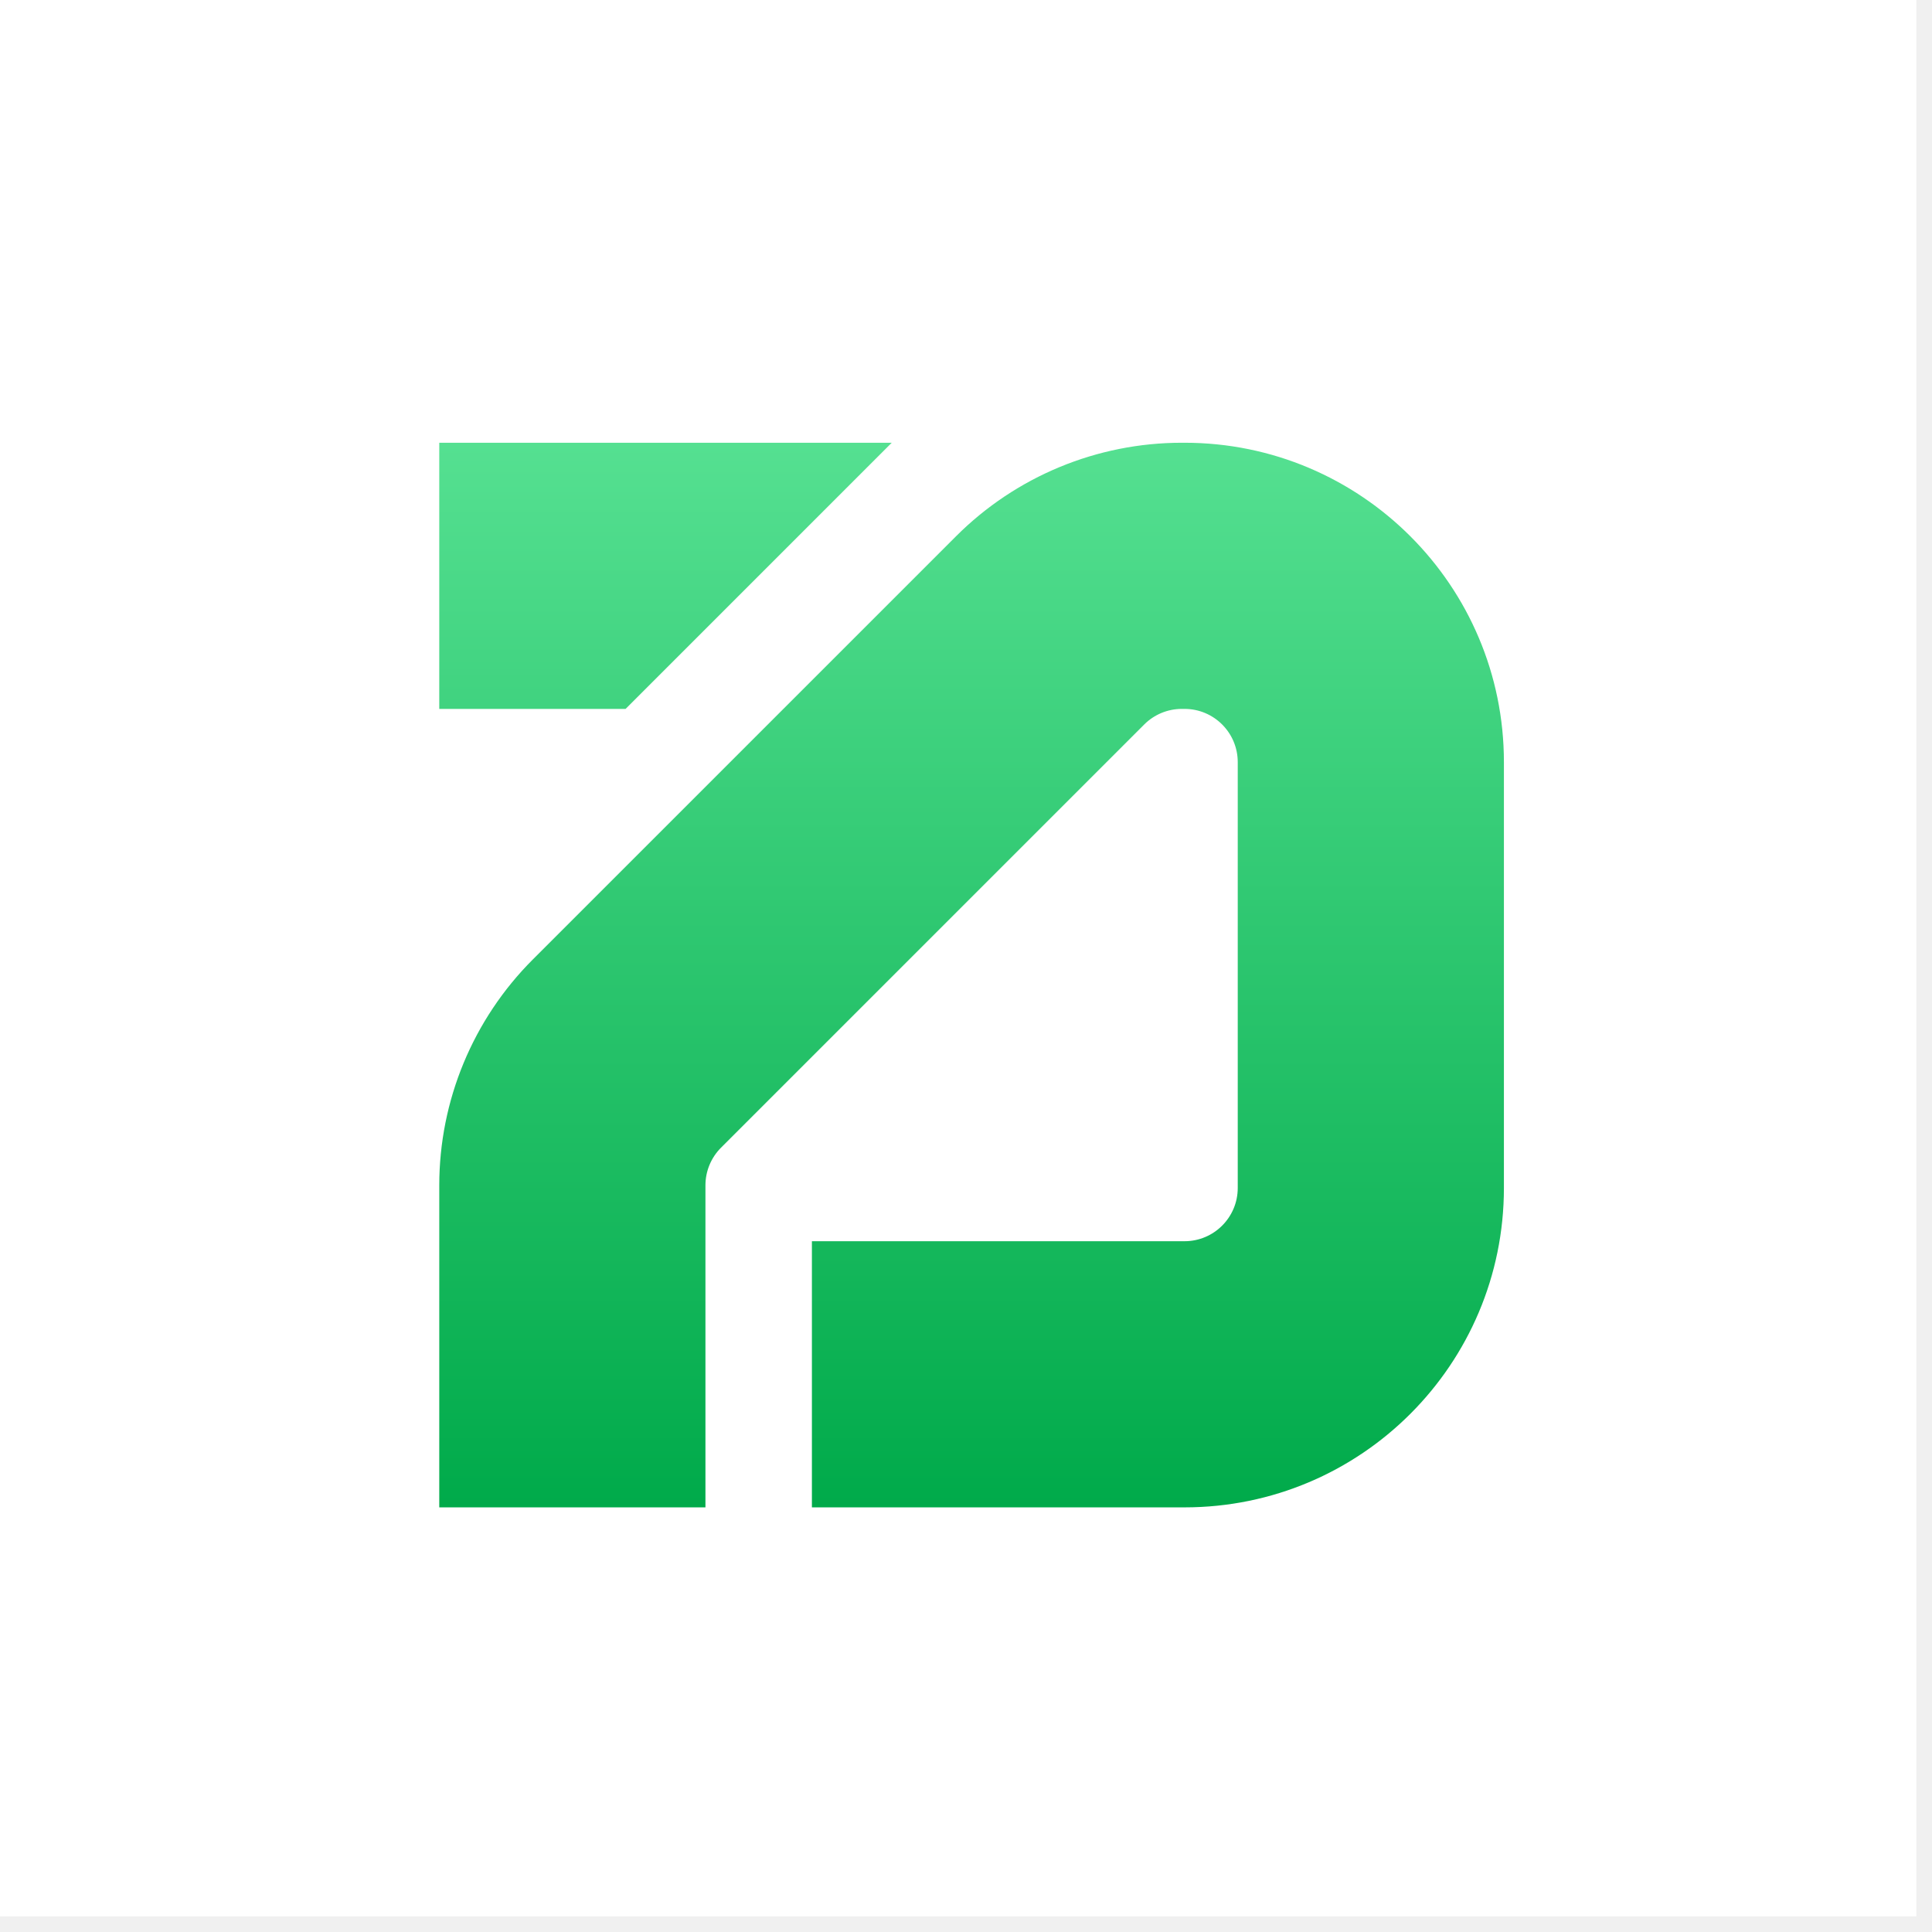
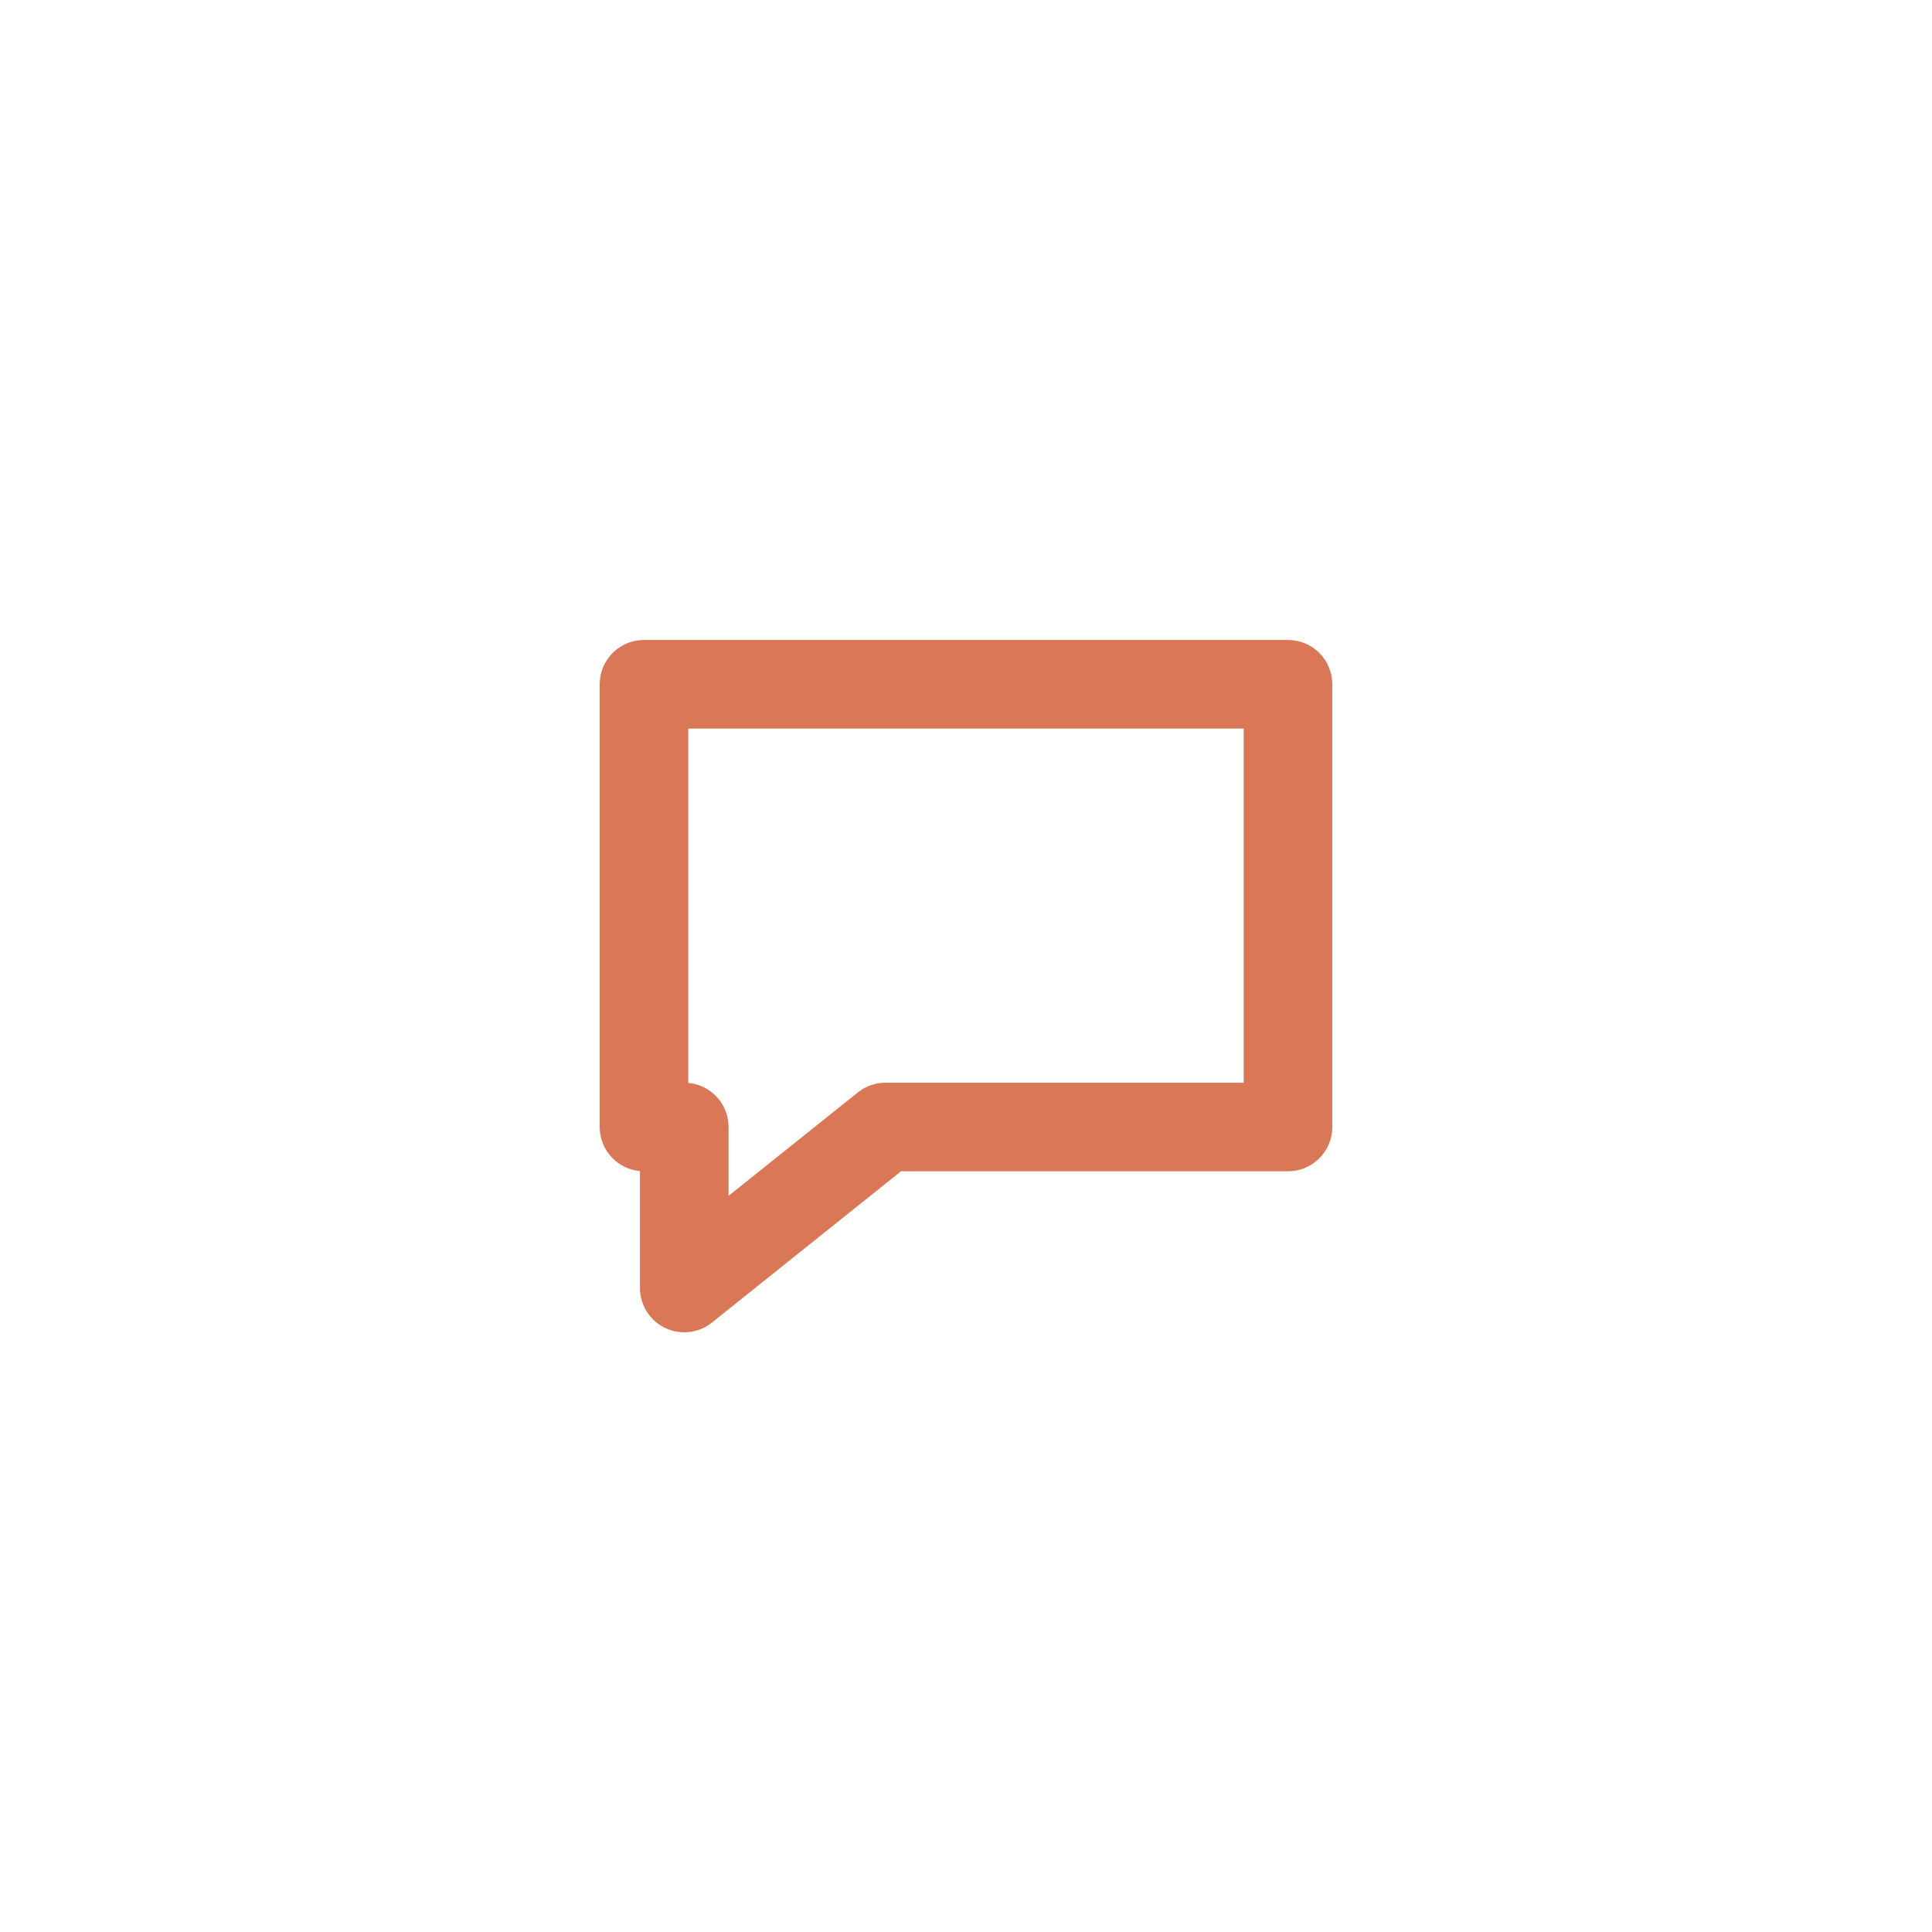
<svg xmlns="http://www.w3.org/2000/svg" width="104" height="104" viewBox="0 0 104 104" fill="none">
-   <rect width="103.156" height="103.156" fill="white" />
-   <g clip-path="url(#clip0_464_986)">
-     <path d="M66.628 63.949V41.026C66.628 39.443 65.345 38.16 63.763 38.16H63.619C62.859 38.16 62.13 38.462 61.593 39L38.813 61.779C38.276 62.317 37.974 63.045 37.974 63.805V81.142H23.646V63.805C23.646 59.245 25.458 54.872 28.682 51.648L51.462 28.869C54.686 25.644 59.059 23.833 63.619 23.833H63.763C73.258 23.833 80.956 31.53 80.956 41.026V63.949C80.956 73.445 73.258 81.142 63.763 81.142H43.705V66.815H63.763C65.345 66.815 66.628 65.532 66.628 63.949ZM23.646 23.833H48.003L33.676 38.16H23.646V23.833Z" fill="url(#paint0_linear_464_986)" />
+   <rect width="104" height="104" fill="white" />
+   <g transform="translate(52.0 52.0) rotate(0) scale(2.166667) translate(-12 -12)">
+     <path d="M4 5h16v11H10l-5 4v-4H4z" fill="none" stroke="#D97757" stroke-width="2.2" stroke-linecap="round" stroke-linejoin="round" />
  </g>
-   <defs>
-     <linearGradient id="paint0_linear_464_986" x1="52.301" y1="23.833" x2="52.301" y2="81.142" gradientUnits="userSpaceOnUse">
-       <stop stop-color="#55E091" />
-       <stop offset="1" stop-color="#00AA4A" />
-     </linearGradient>
-     <clipPath id="clip0_464_986">
-       <rect width="57.309" height="57.309" fill="white" transform="translate(23.6465 23.833)" />
-     </clipPath>
-   </defs>
</svg>
